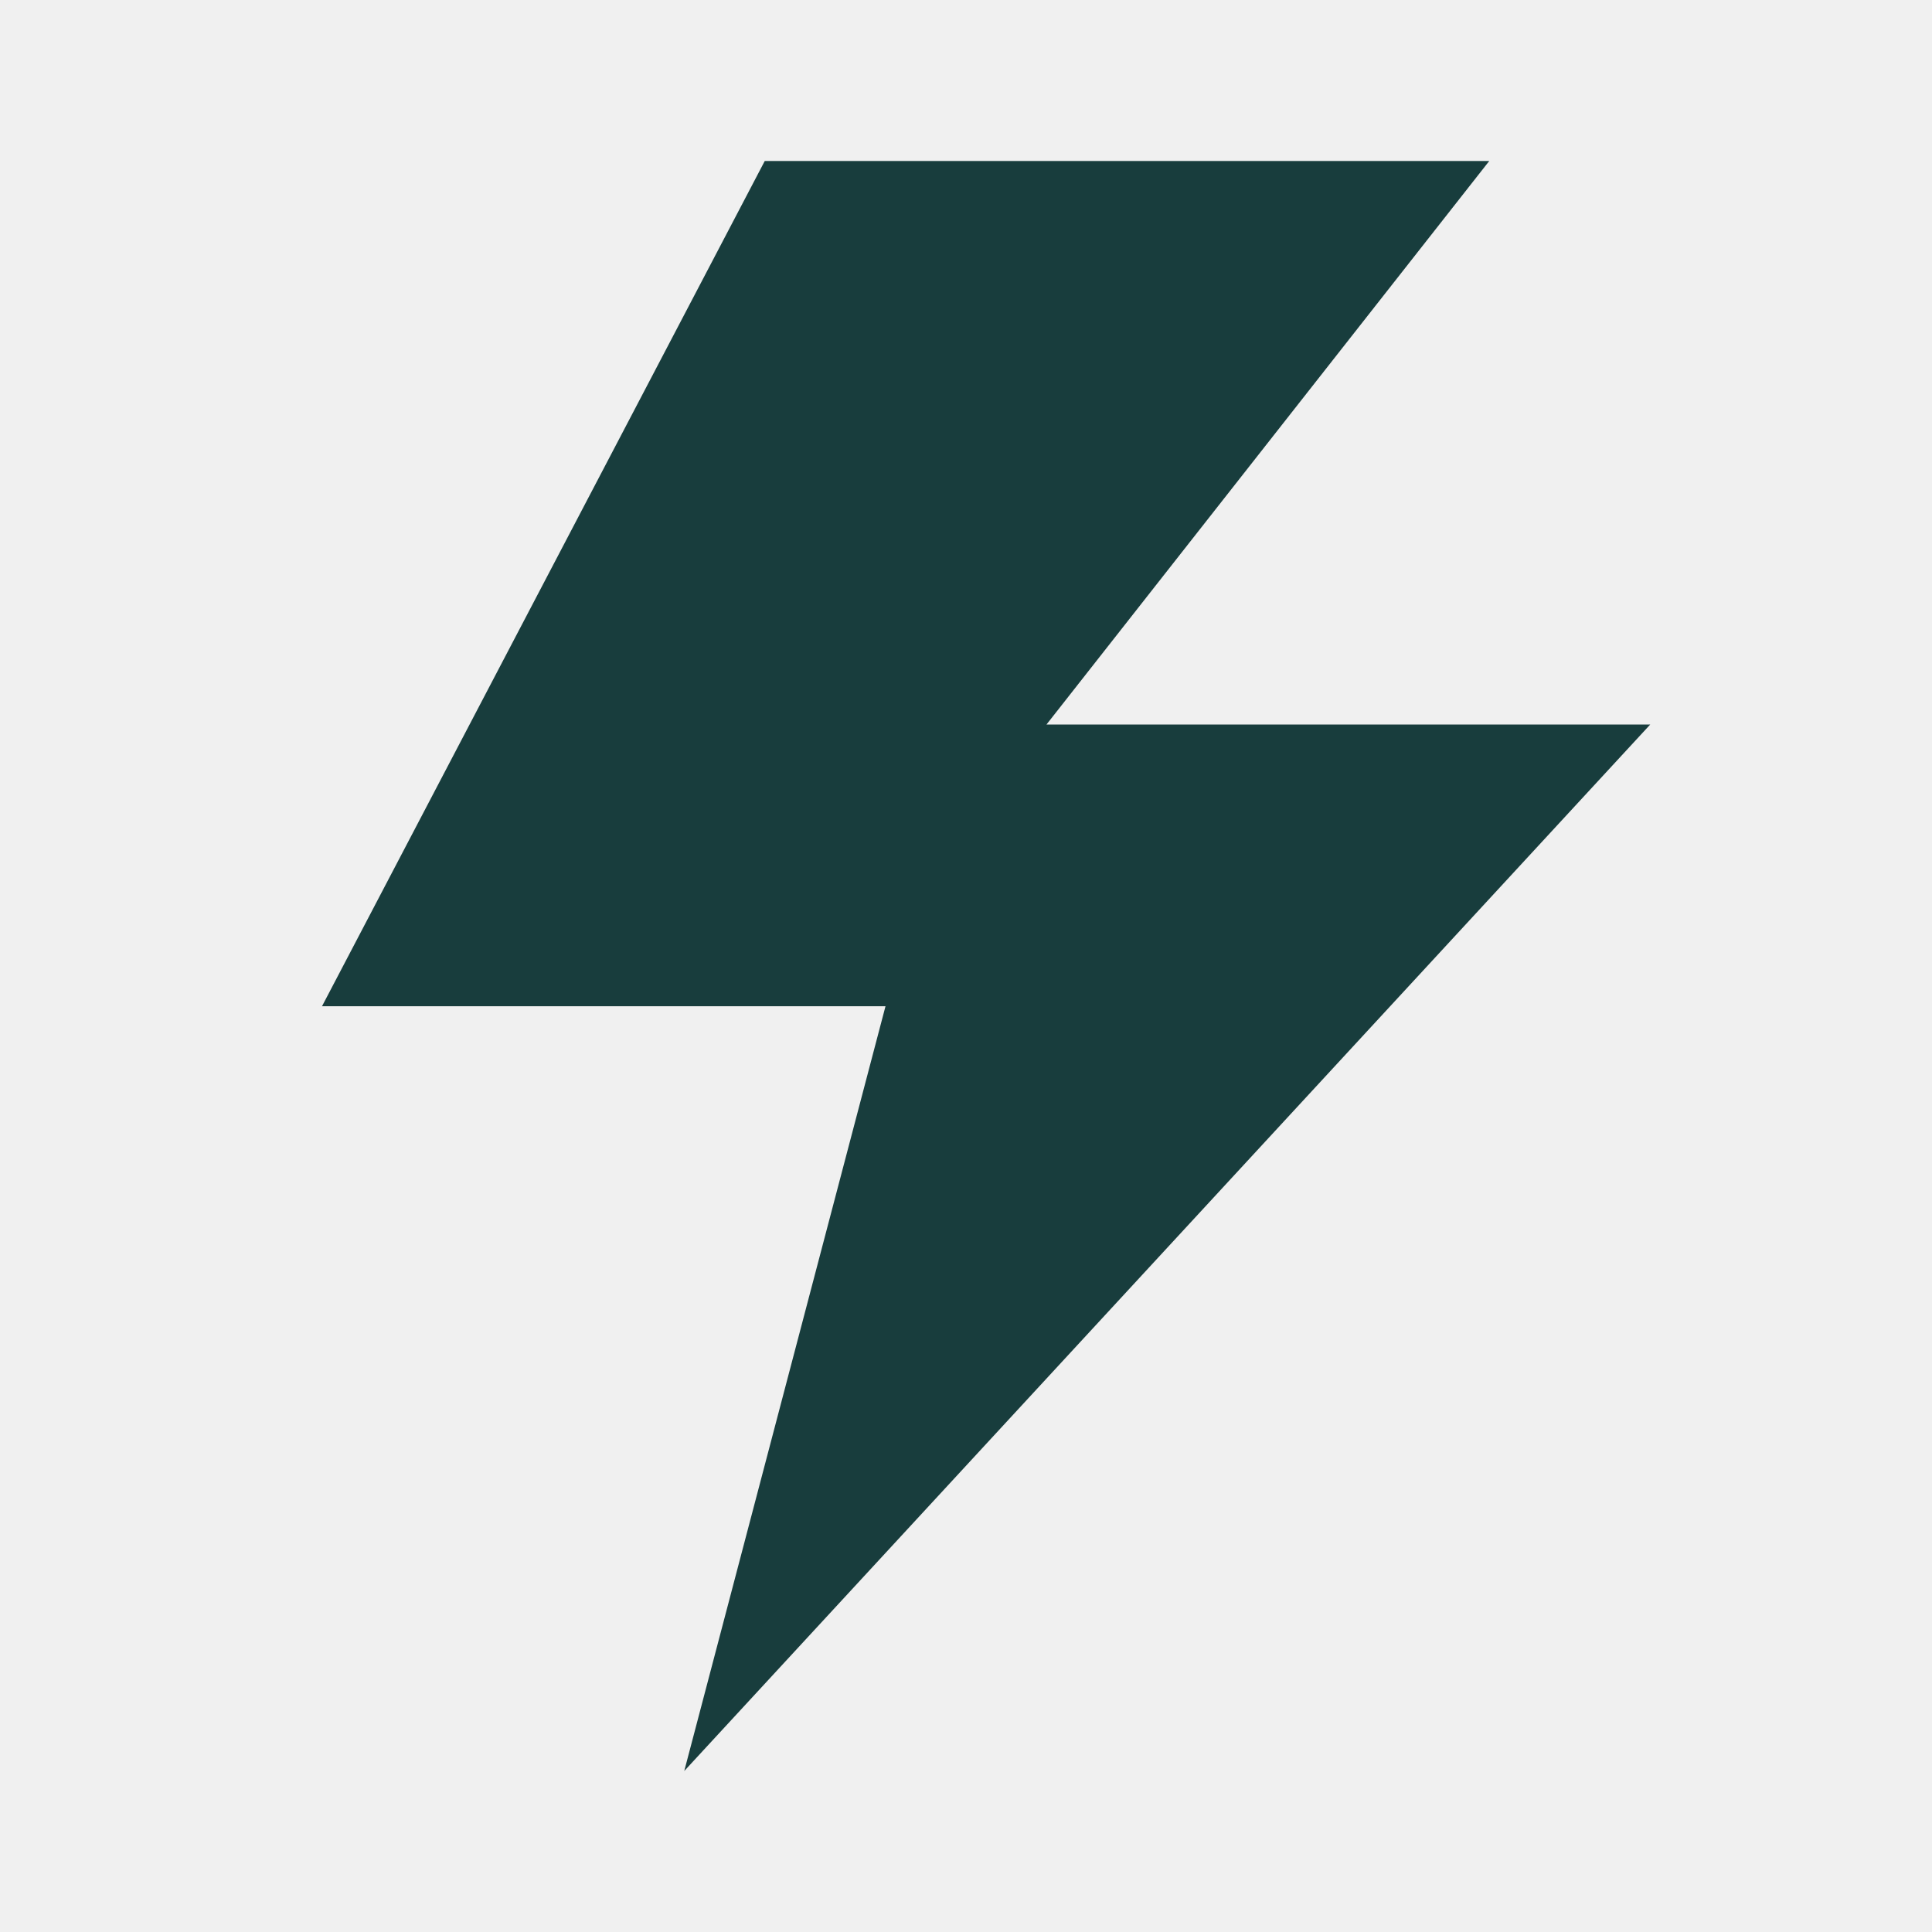
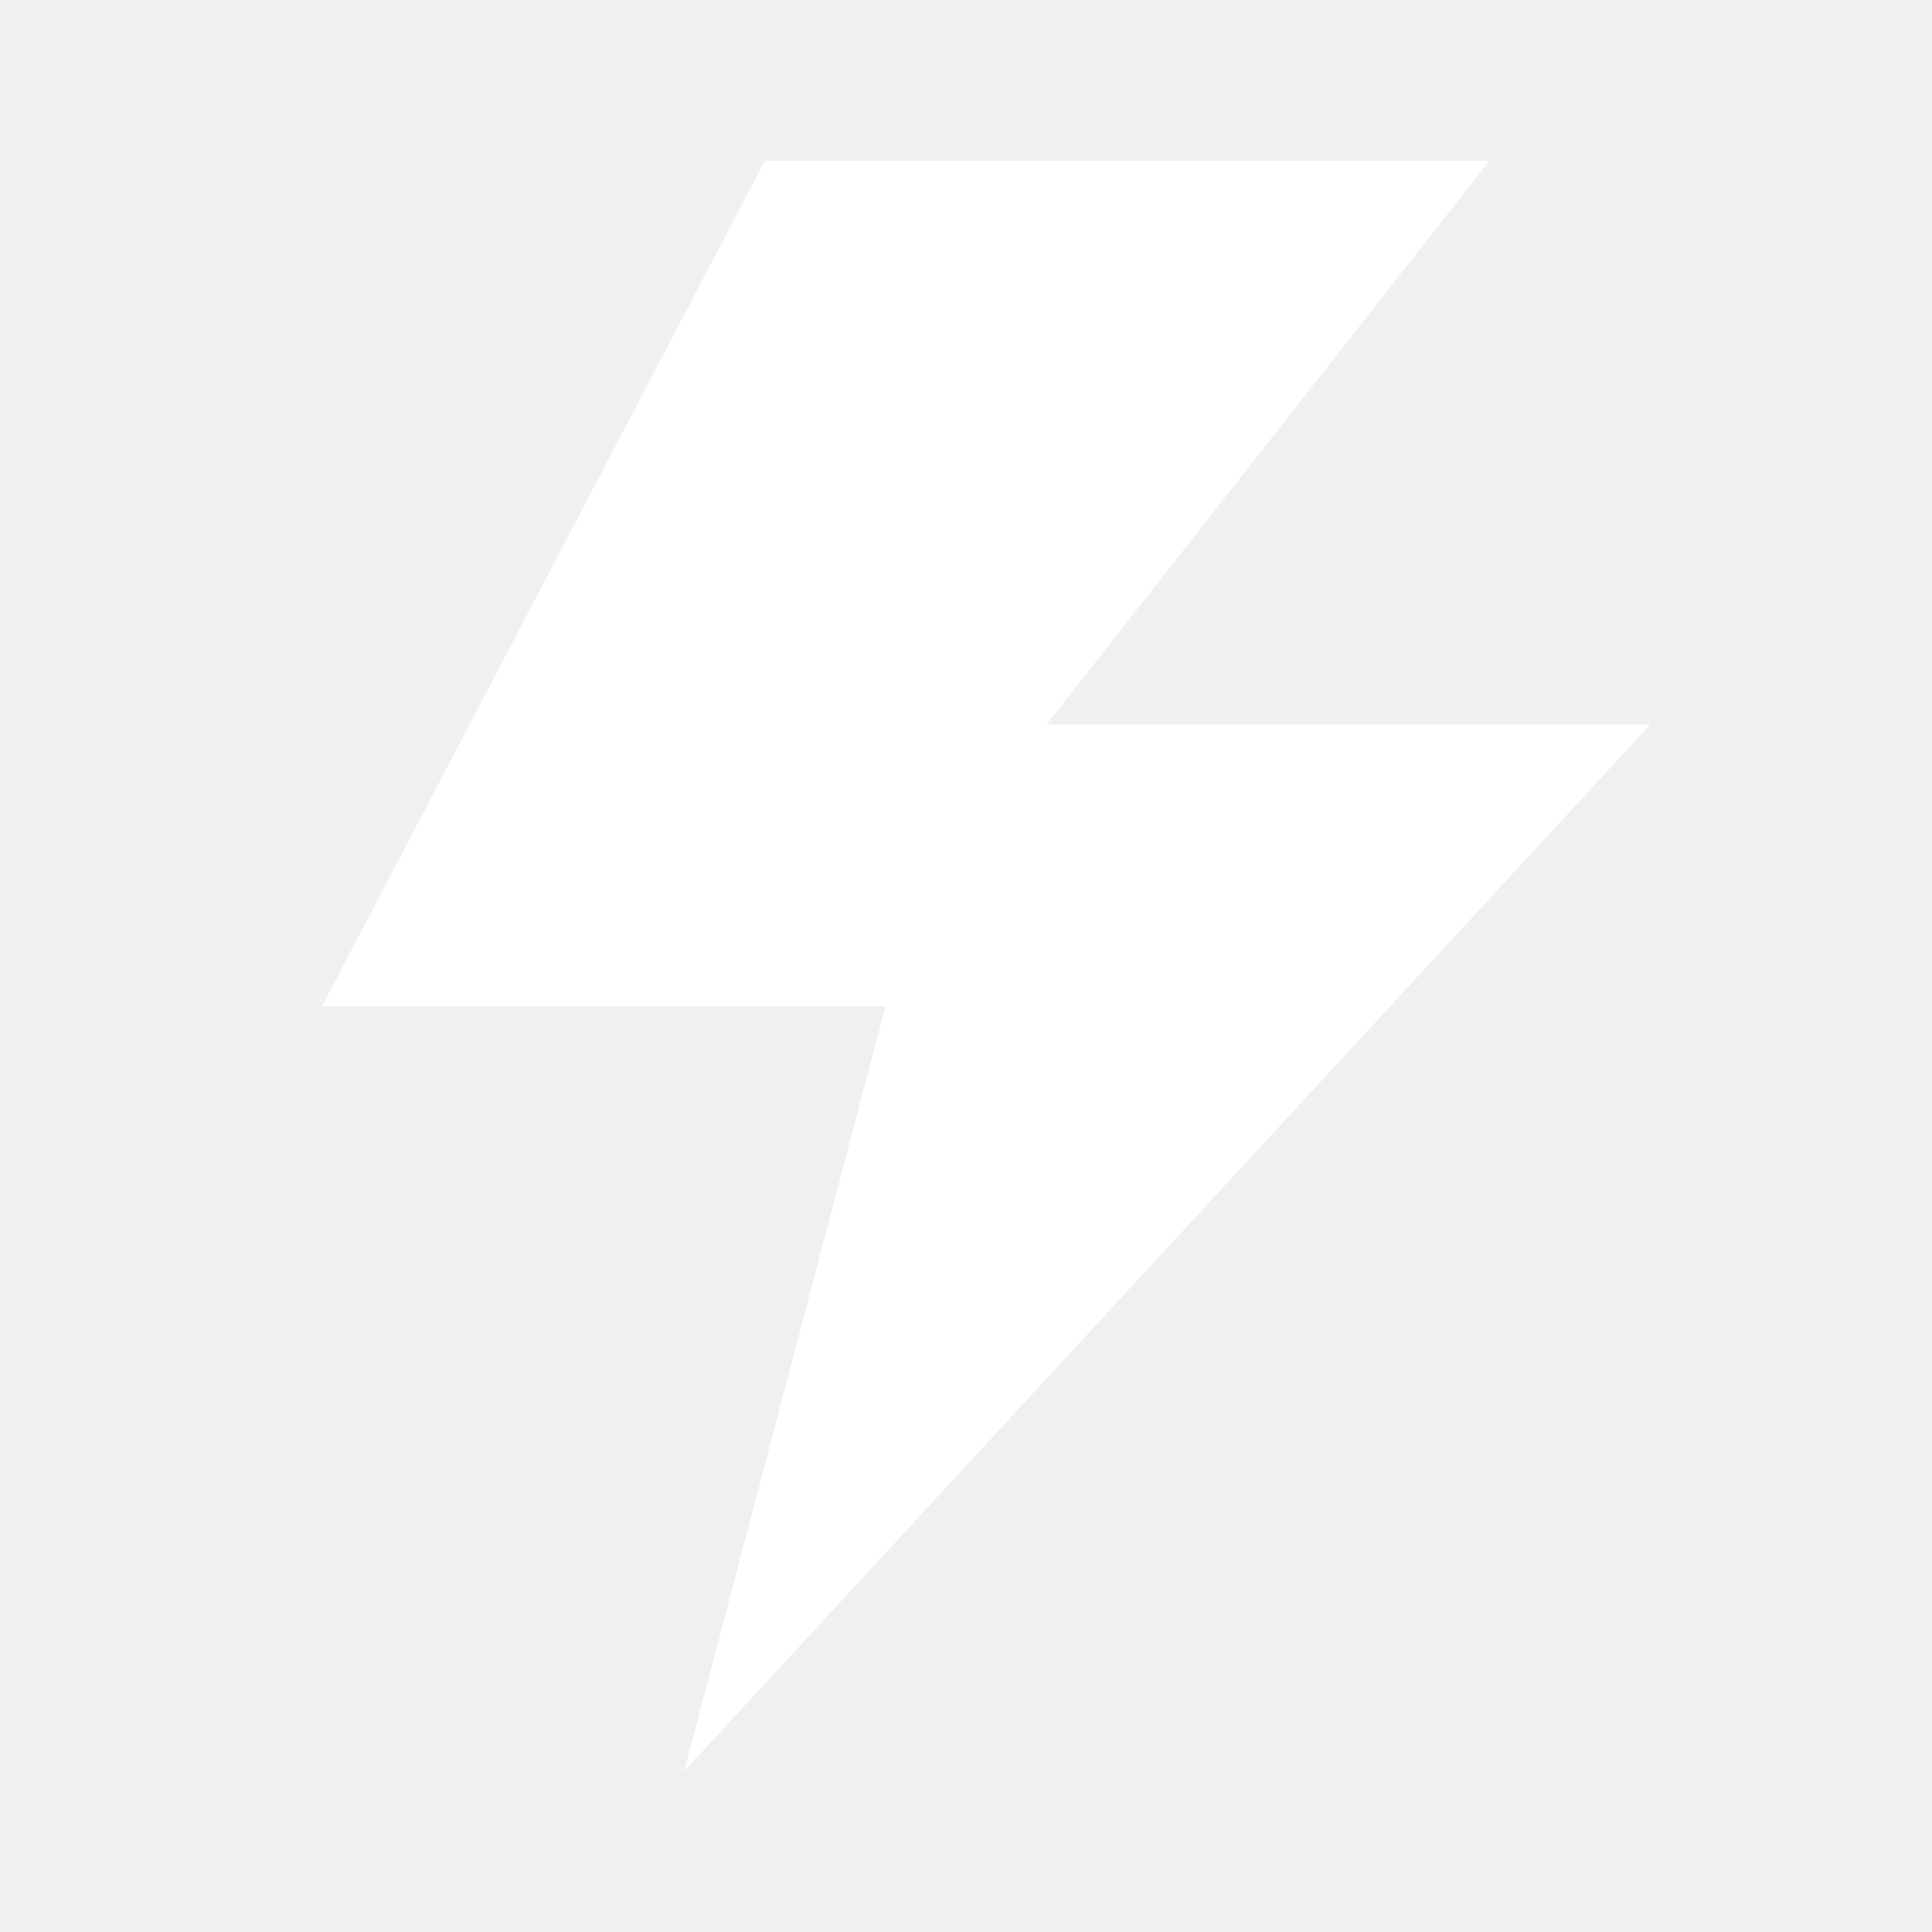
<svg xmlns="http://www.w3.org/2000/svg" width="800px" height="800px" viewBox="0 0 48 48" fill="none">
  <g id="SVGRepo_bgCarrier" stroke-width="0" />
  <g id="SVGRepo_tracerCarrier" stroke-linecap="round" stroke-linejoin="round" />
  <g id="SVGRepo_iconCarrier">
    <rect width="48" height="48" fill="white" fill-opacity="0.01" />
-     <path d="M19 4H37L26 18H41L17 44L22 25H8L19 4Z" fill="#183D3D" stroke="#000000" stroke-width="0" stroke-linejoin="round" />
+     <path d="M19 4H37L26 18H41L17 44L22 25H8L19 4Z" fill="#ffffff" stroke="#000000" stroke-width="0" stroke-linejoin="round" />
  </g>
</svg>
